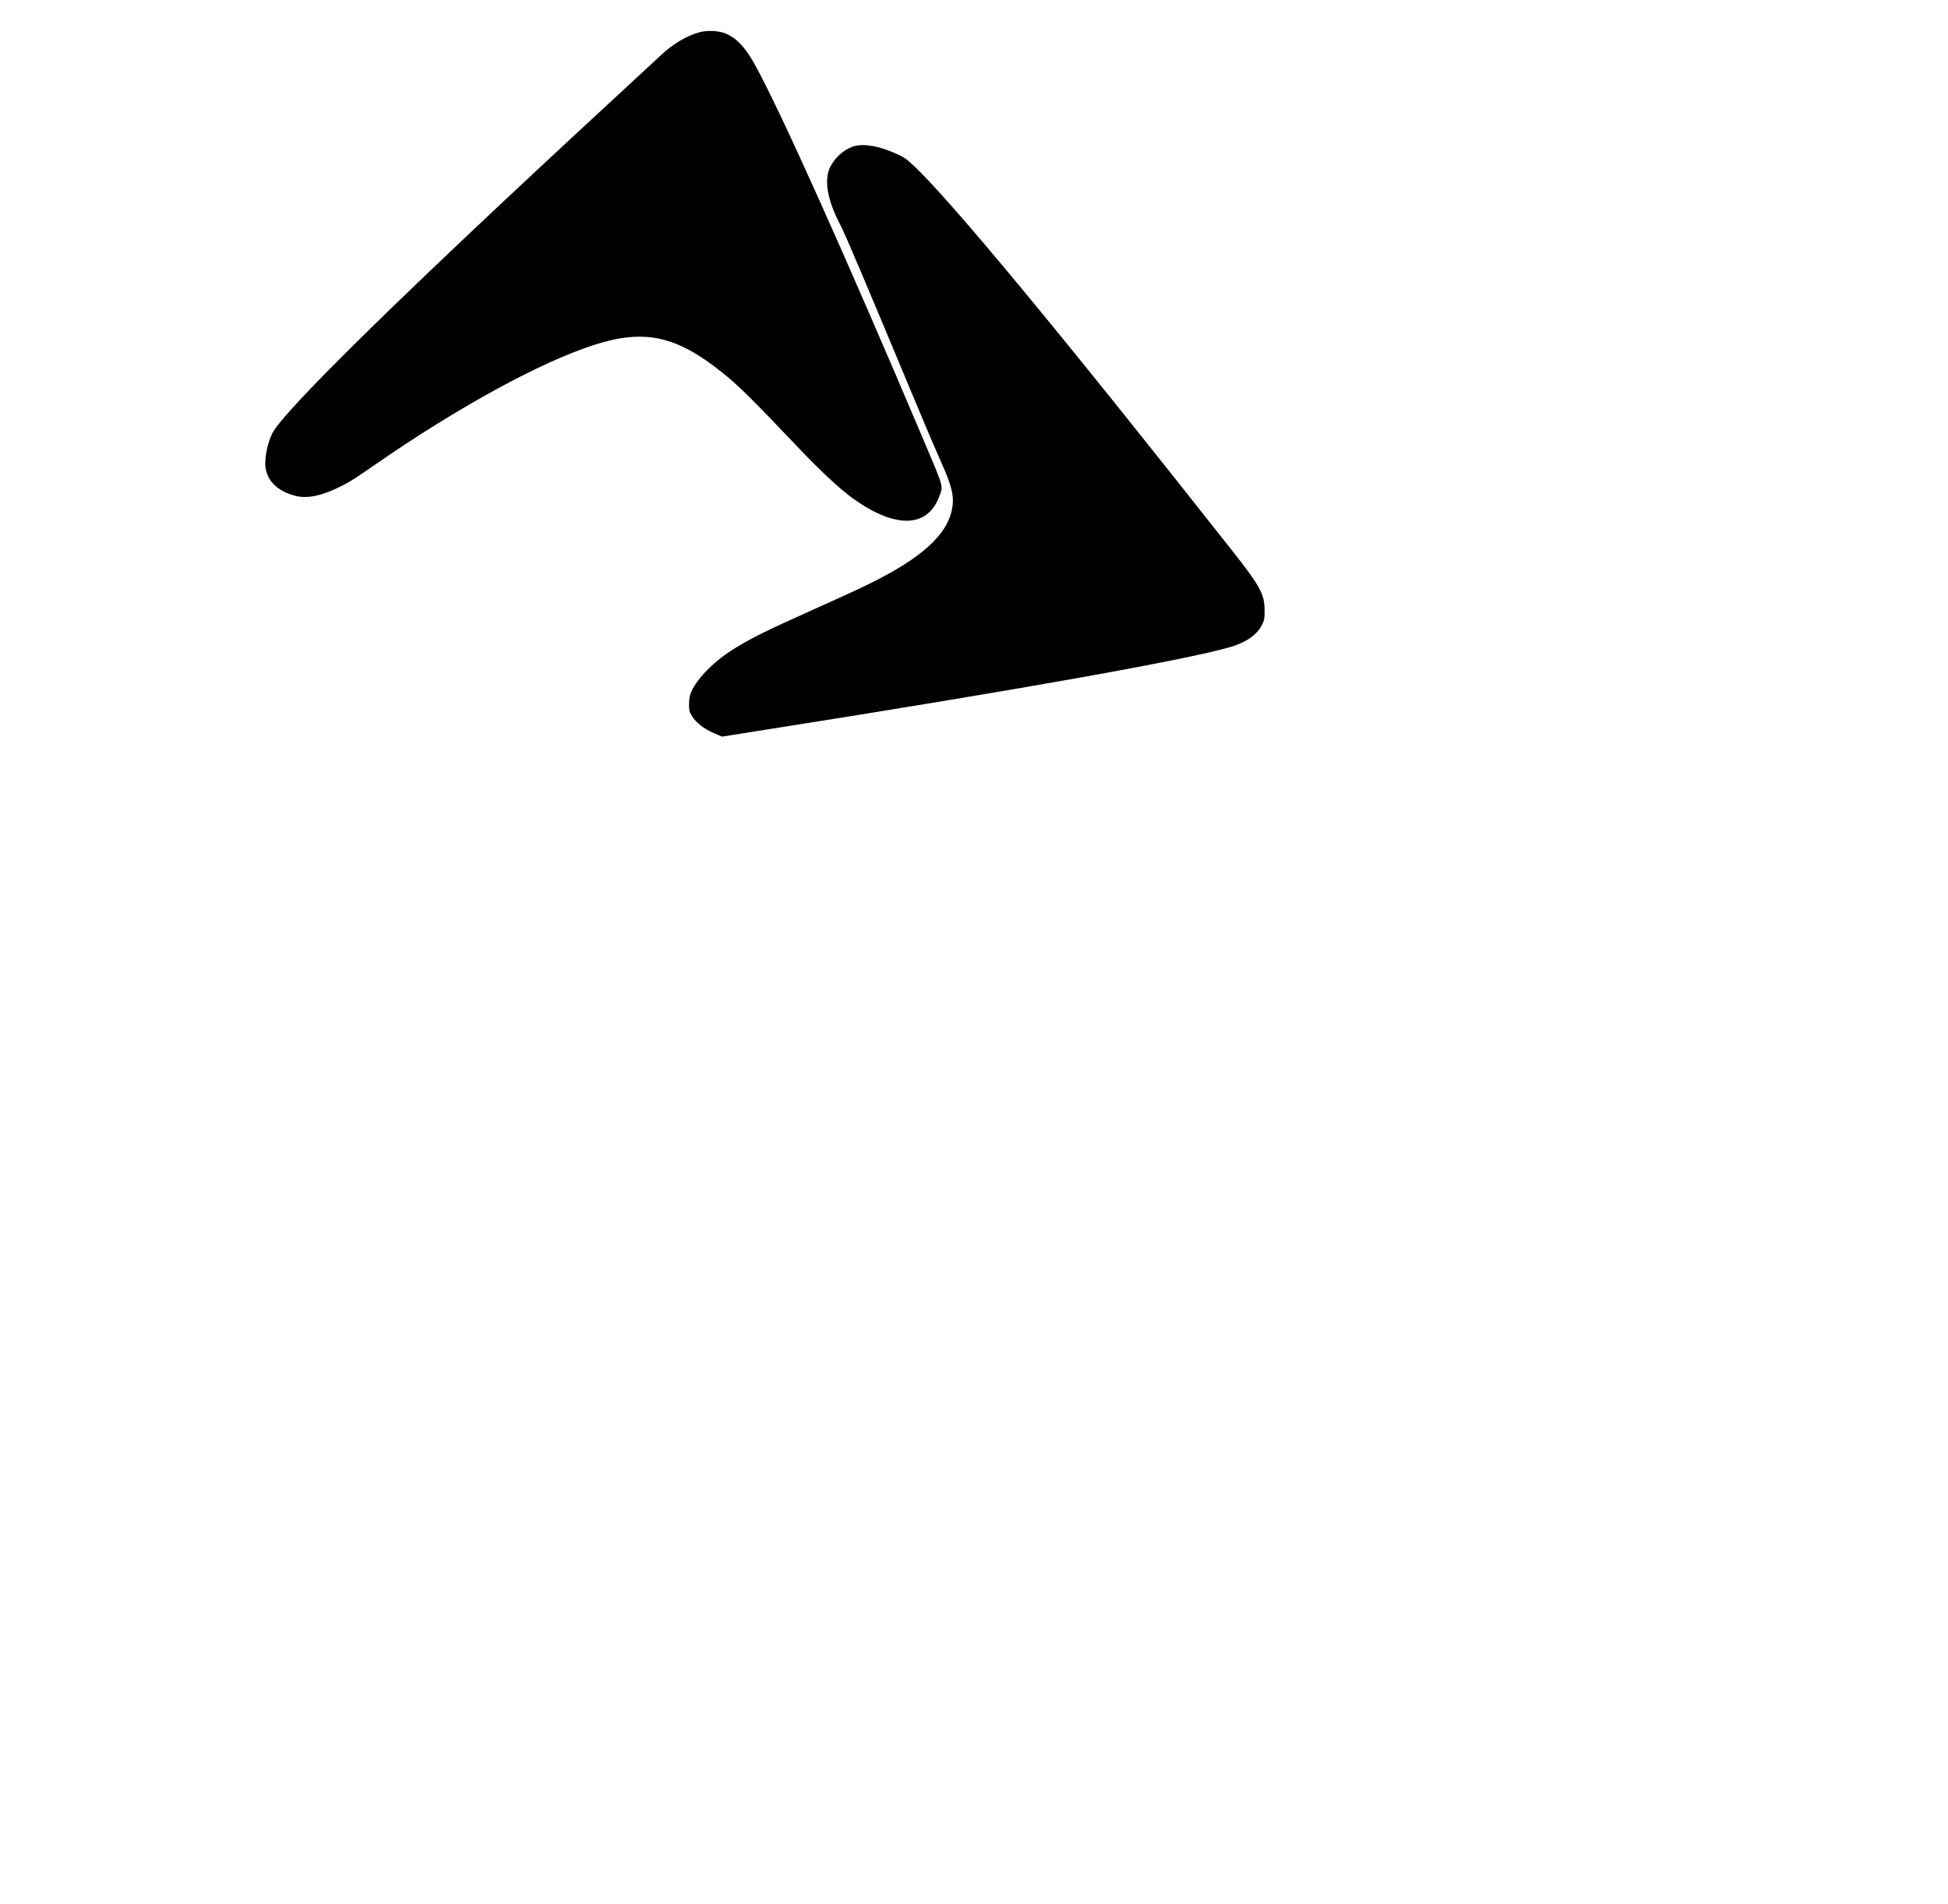
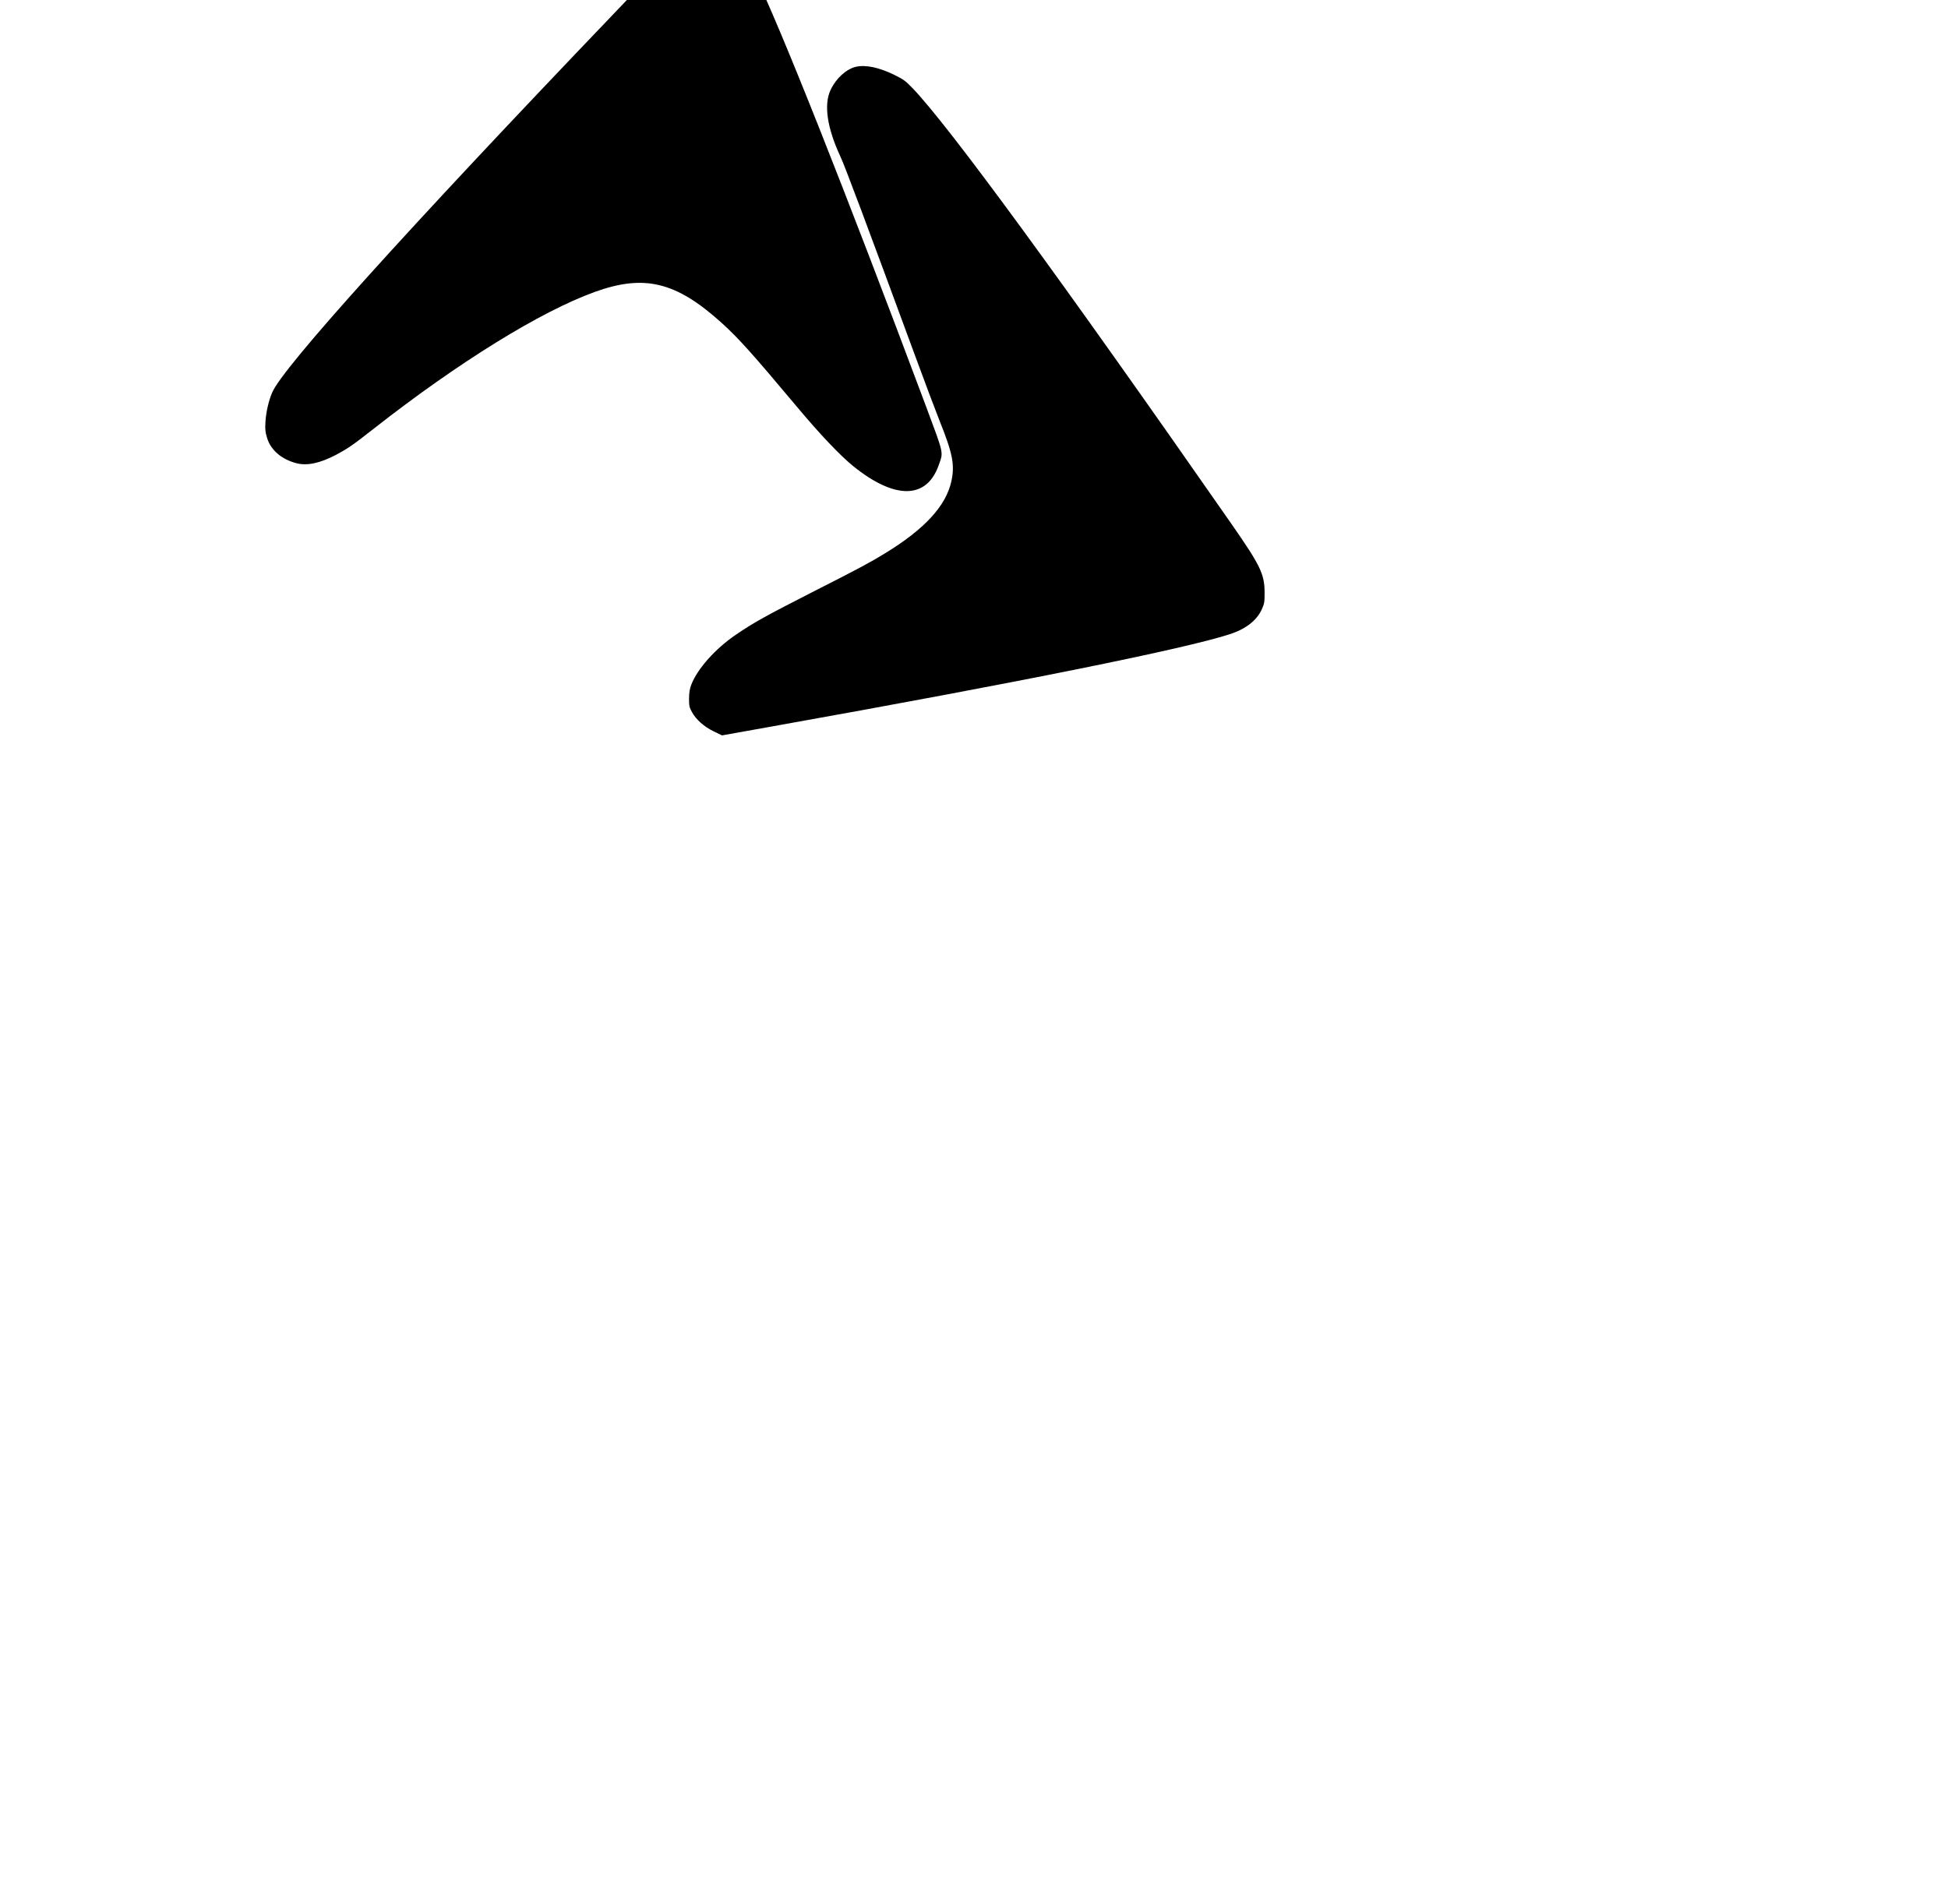
<svg xmlns="http://www.w3.org/2000/svg" version="1.0" width="1273pt" height="1244pt" preserveAspectRatio="xMidYMid meet">
-   <g transform="translate(220,650) scale(0.085,-0.076)" fill="#000000" stroke="none">
+   <g transform="translate(220,650) scale(0.085,-0.086)" fill="#000000" stroke="none">
    <path d="M4590 8185 c-130 -36 -282 -136 -405 -267 -38 -40 -263 -273 -500 -518 -2109 -2178 -3374 -3565 -3483 -3819 -36 -83 -63 -198 -69 -297 -5 -76 -2 -103 16 -162 37 -124 149 -219 302 -258 109 -28 241 0 405 85 123 65 171 97 396 272 863 668 1702 1181 2257 1379 508 181 832 103 1297 -311 169 -150 313 -308 775 -853 236 -279 440 -491 575 -600 430 -344 757 -339 880 13 47 132 54 98 -134 597 -823 2174 -1499 3859 -1759 4379 -94 188 -184 293 -293 343 -68 32 -179 39 -260 17z" />
    <path d="M6184 6881 c-98 -24 -200 -115 -256 -230 -74 -149 -39 -389 100 -682 46 -98 270 -688 748 -1972 112 -302 233 -619 268 -705 133 -327 156 -443 121 -607 -54 -252 -274 -489 -686 -737 -145 -88 -267 -153 -724 -382 -498 -251 -616 -316 -800 -440 -209 -140 -393 -344 -456 -504 -17 -43 -23 -78 -24 -142 0 -76 3 -91 30 -138 41 -75 124 -148 224 -196 l84 -40 526 93 c2516 444 4221 784 4681 933 162 52 275 139 326 251 26 56 29 72 29 167 0 190 -42 276 -337 695 -1755 2491 -2903 4041 -3273 4421 -70 72 -94 89 -185 133 -159 77 -296 105 -396 82z" />
  </g>
</svg>
